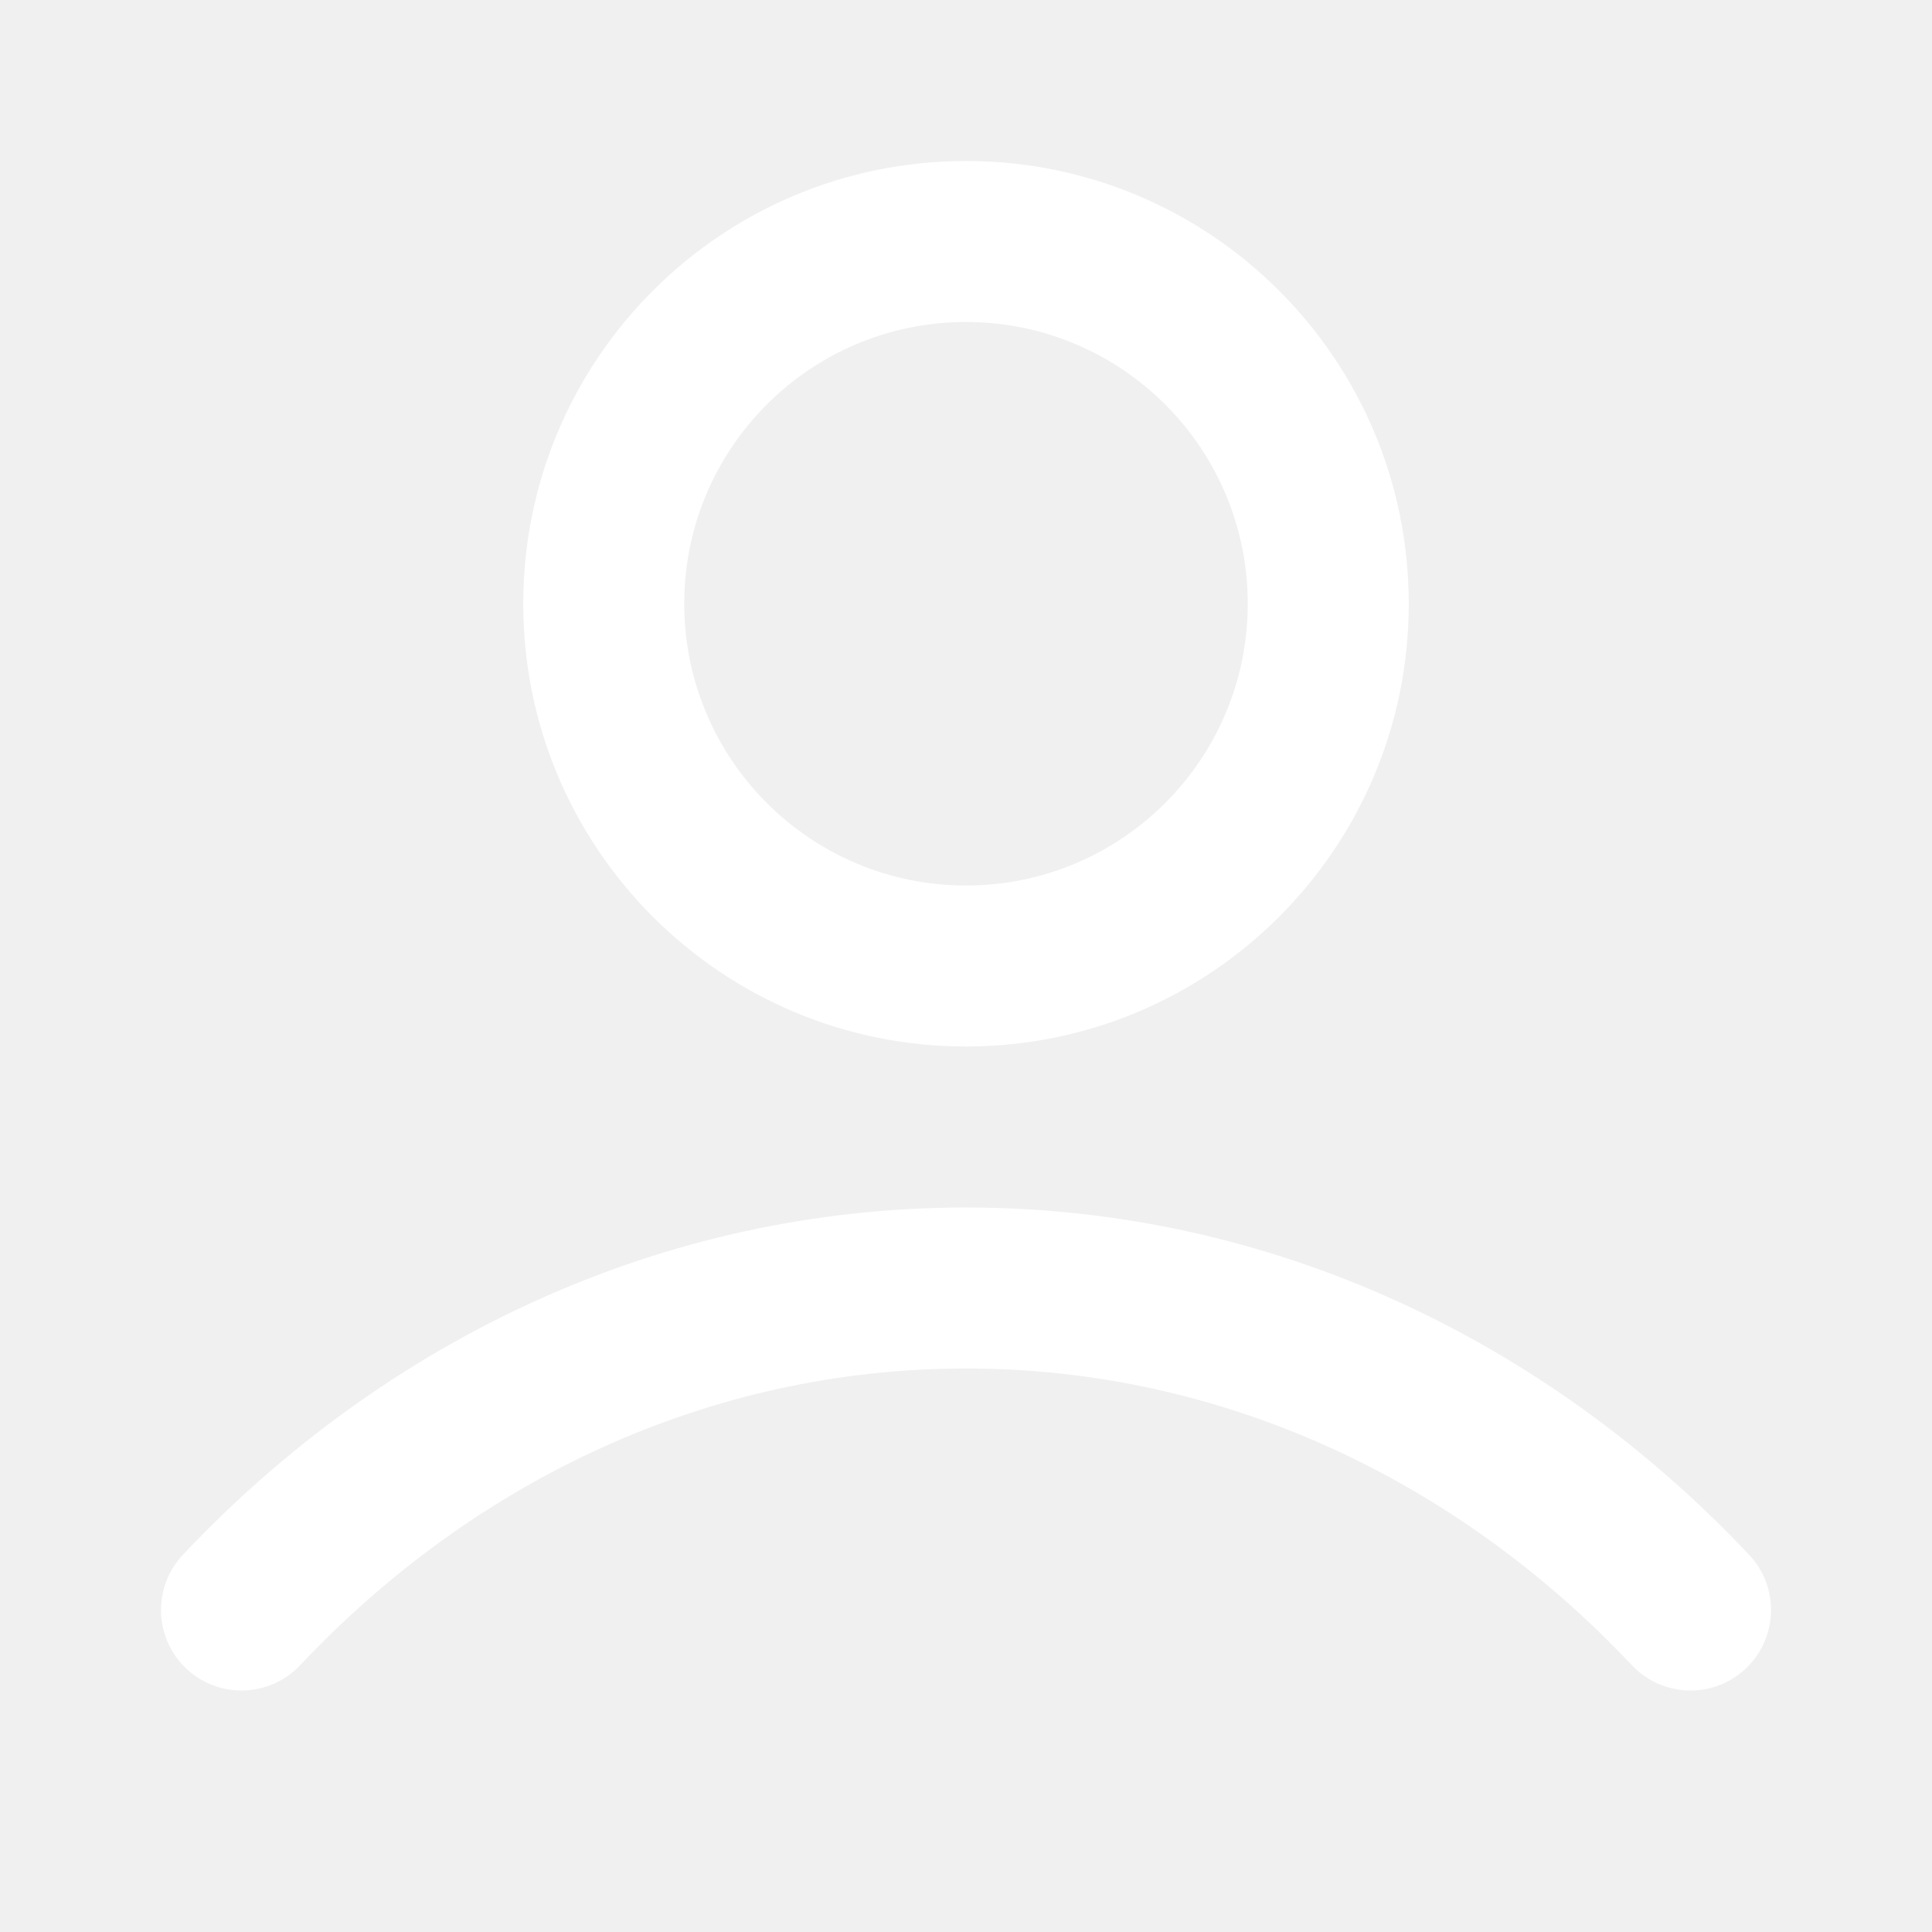
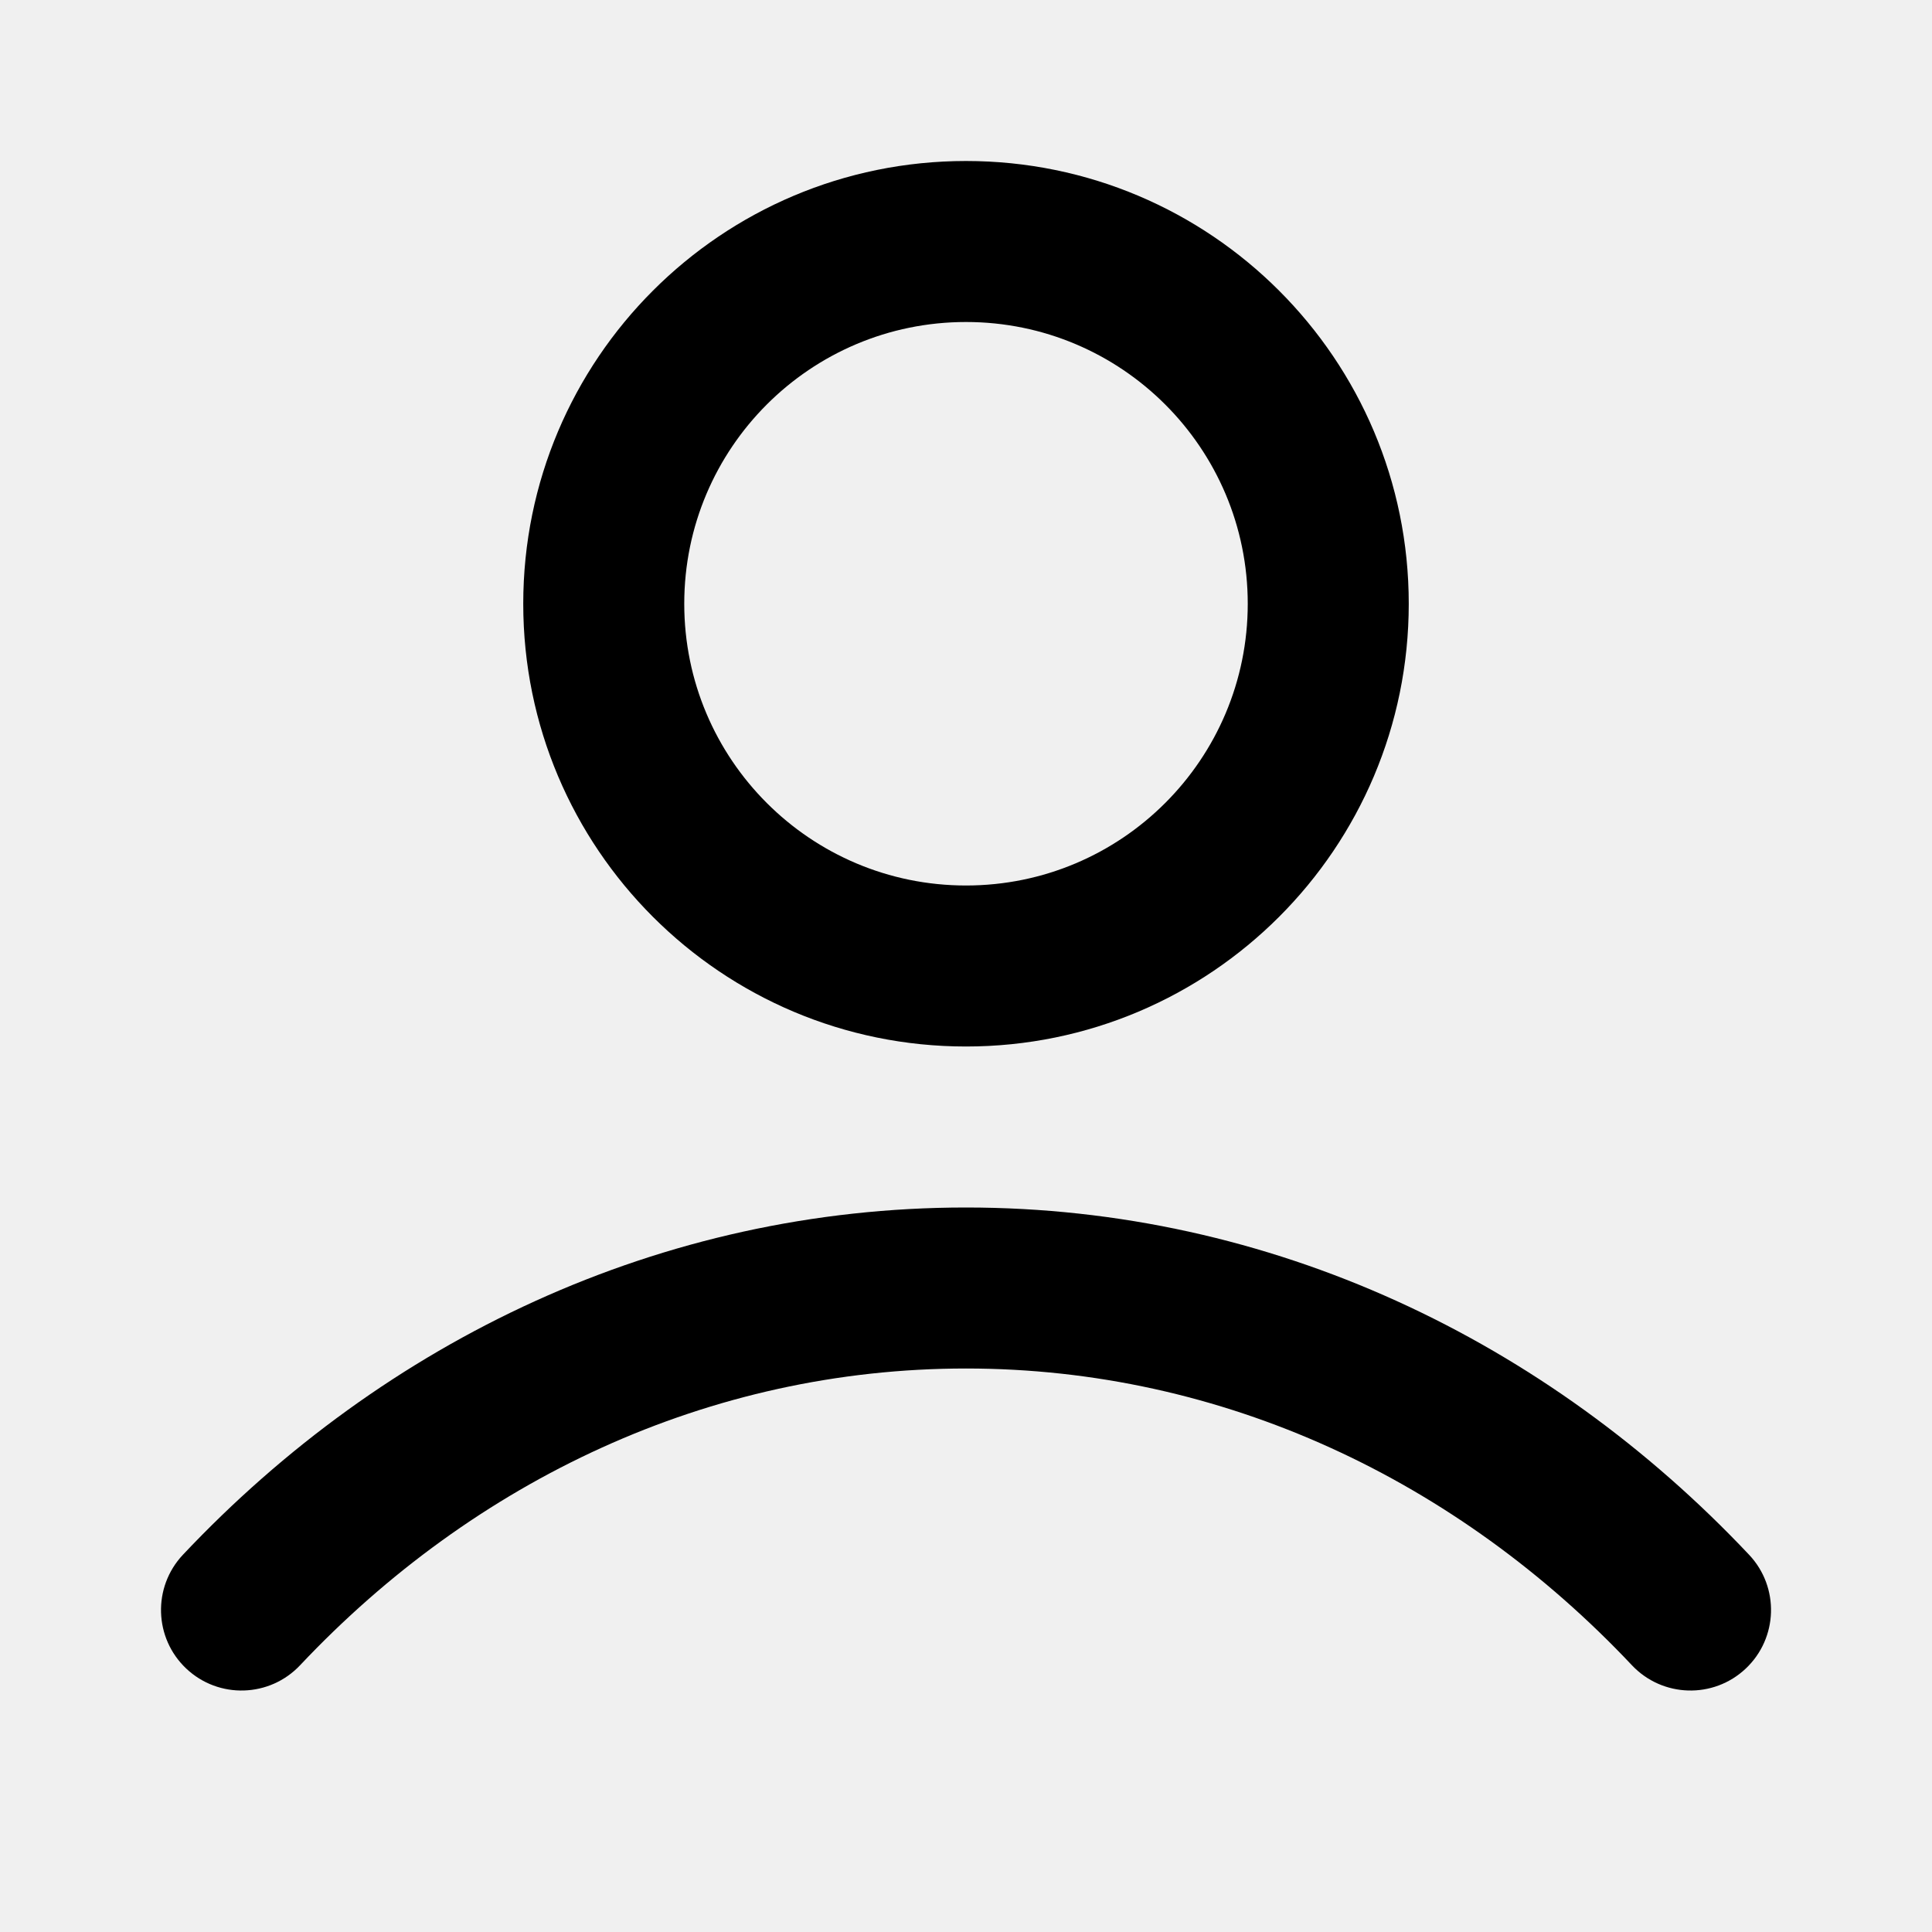
<svg xmlns="http://www.w3.org/2000/svg" width="24" height="24" viewBox="0 0 24 24" fill="none">
  <g id="Icon-for-buttons">
-     <path id="apply-color-here" fill-rule="evenodd" clip-rule="evenodd" d="M12 4C10.067 4 8.5 5.567 8.5 7.5C8.5 9.433 10.067 11 12 11C13.933 11 15.5 9.433 15.5 7.5C15.5 5.567 13.933 4 12 4ZM6.5 7.5C6.5 4.462 8.962 2 12 2C15.038 2 17.5 4.462 17.5 7.5C17.5 10.538 15.038 13 12 13C8.962 13 6.5 10.538 6.5 7.5ZM12 17C8.809 17 5.893 18.389 3.728 20.686C3.349 21.088 2.716 21.107 2.314 20.728C1.912 20.349 1.894 19.716 2.272 19.314C4.778 16.656 8.205 15 12 15C15.795 15 19.222 16.656 21.728 19.314C22.107 19.716 22.088 20.349 21.686 20.728C21.284 21.107 20.651 21.088 20.272 20.686C18.107 18.389 15.191 17 12 17Z" fill="white" />
+     <path id="apply-color-here" fill-rule="evenodd" clip-rule="evenodd" d="M12 4C10.067 4 8.5 5.567 8.5 7.5C8.5 9.433 10.067 11 12 11C13.933 11 15.5 9.433 15.5 7.5C15.5 5.567 13.933 4 12 4ZM6.5 7.5C6.5 4.462 8.962 2 12 2C15.038 2 17.5 4.462 17.5 7.5C17.5 10.538 15.038 13 12 13C8.962 13 6.5 10.538 6.5 7.5ZM12 17C8.809 17 5.893 18.389 3.728 20.686C3.349 21.088 2.716 21.107 2.314 20.728C1.912 20.349 1.894 19.716 2.272 19.314C4.778 16.656 8.205 15 12 15C15.795 15 19.222 16.656 21.728 19.314C22.107 19.716 22.088 20.349 21.686 20.728C21.284 21.107 20.651 21.088 20.272 20.686C18.107 18.389 15.191 17 12 17Z" fill="currentColor" />
  </g>
</svg>
